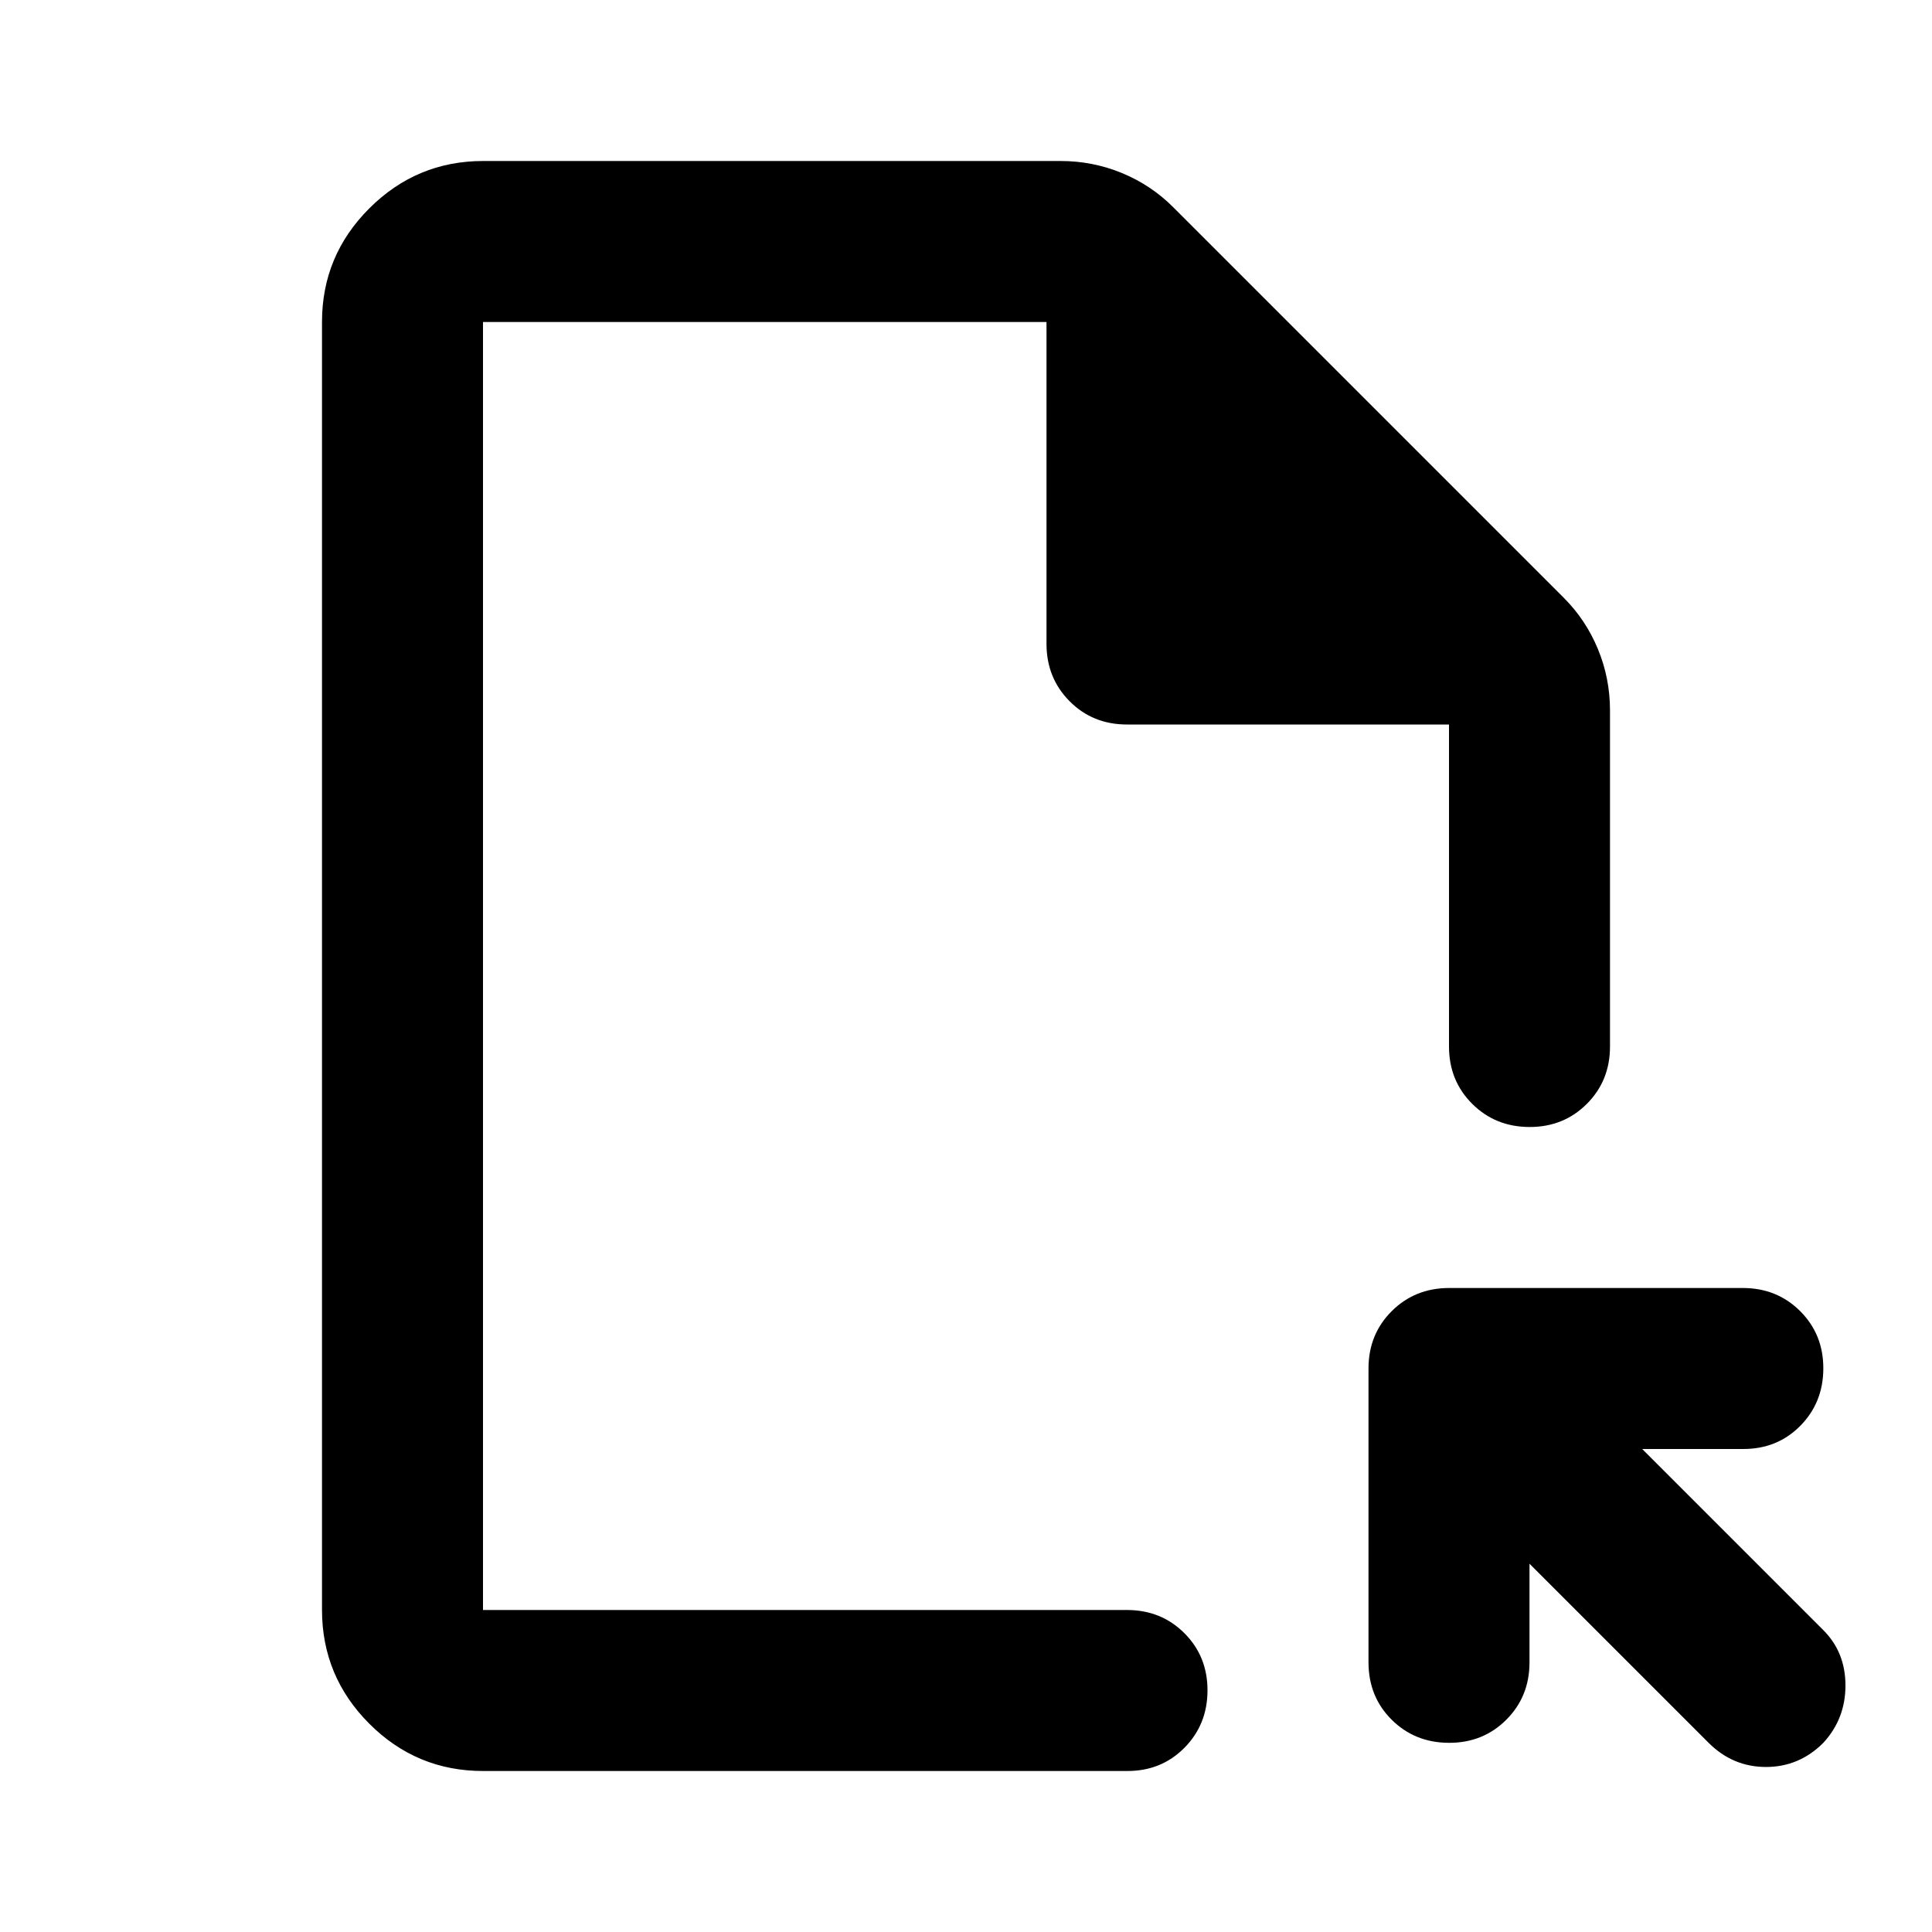
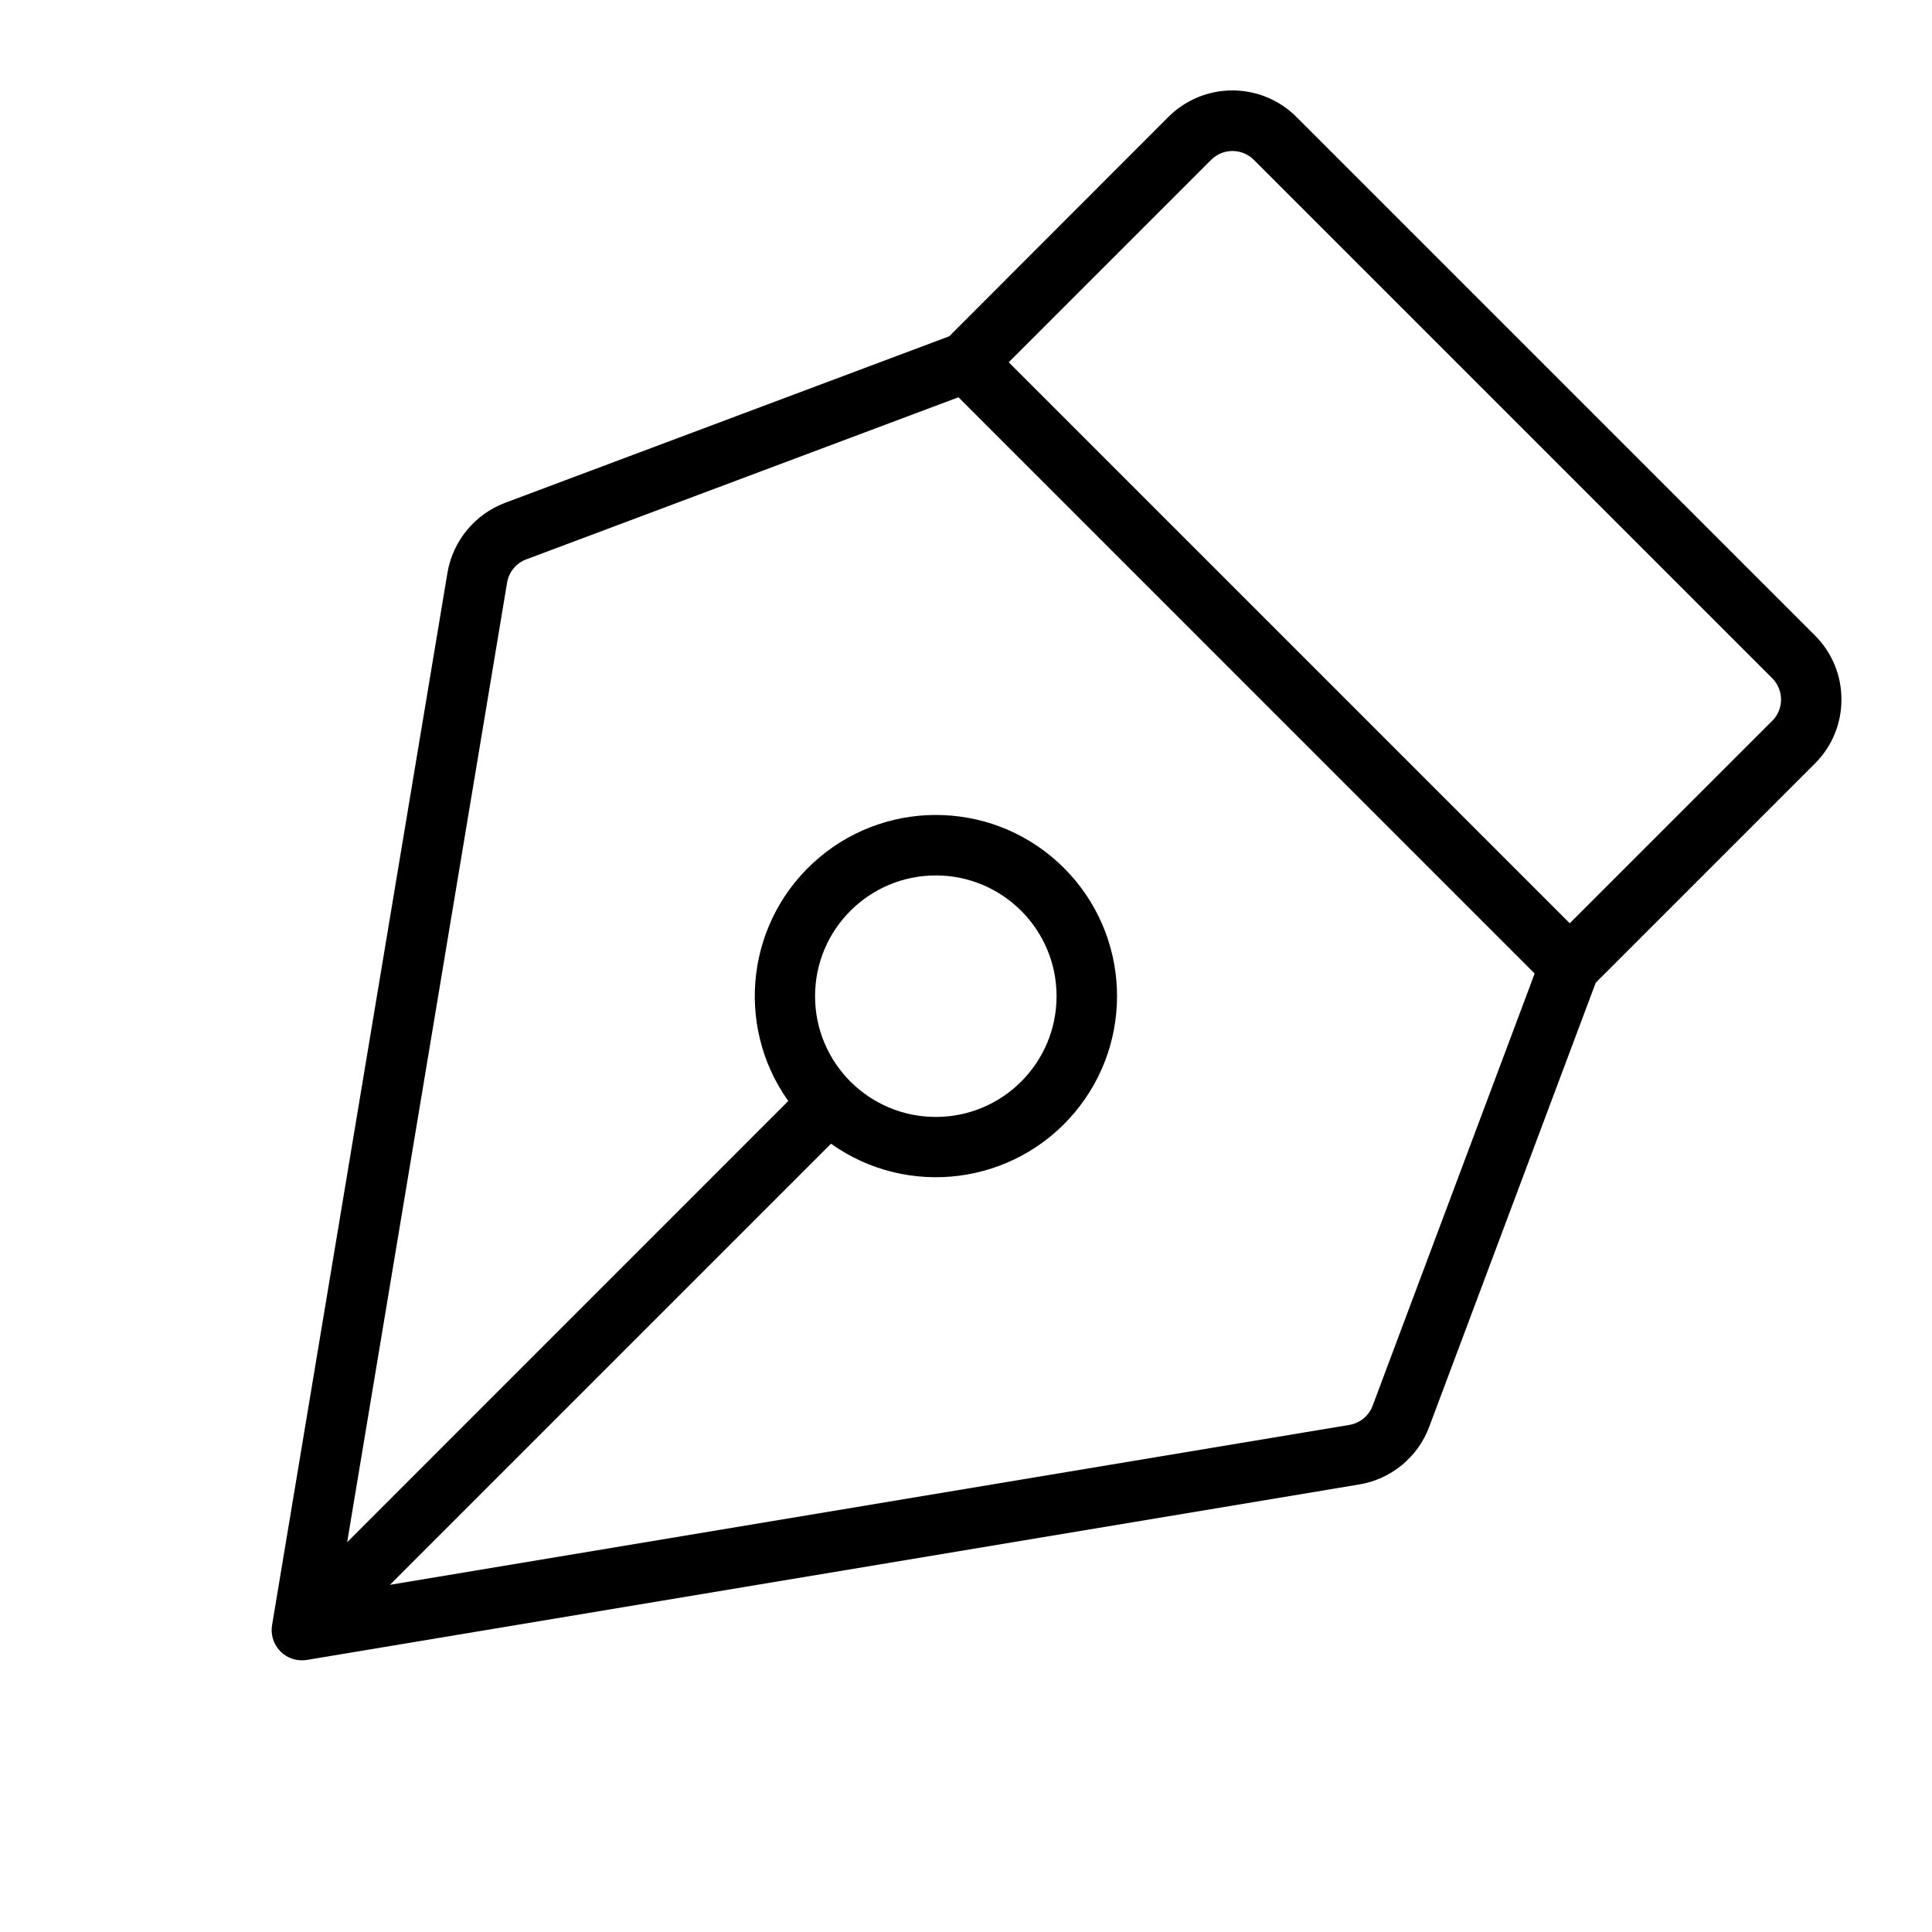
- <svg xmlns="http://www.w3.org/2000/svg" width="64" height="64" viewBox="0 0 24 24">
-   <path fill="currentColor" d="M6 22q-.825 0-1.412-.587T4 20V4q0-.825.588-1.412T6 2h7.175q.4 0 .763.15t.637.425l4.85 4.85q.275.275.425.638t.15.762V13q0 .425-.288.713T19 14t-.712-.288T18 13V9h-4q-.425 0-.712-.288T13 8V4H6v16h8q.425 0 .713.288T15 21t-.288.713T14 22zm13-2.575v1.225q0 .425-.288.713T18 21.65t-.712-.287T17 20.65V17q0-.425.288-.712T18 16h3.65q.425 0 .713.288t.287.712t-.287.713t-.713.287H20.4l2.25 2.25q.275.275.275.688t-.275.712q-.3.3-.712.3t-.713-.3zM6 20V4z" />
+ <svg xmlns="http://www.w3.org/2000/svg" width="64" height="64" viewBox="0 0 256 256">
+   <path fill="currentColor" d="M244 92.68a11.93 11.93 0 0 0-3.51-8.48L171.8 15.51a12 12 0 0 0-17 0l-29.02 29.05l-58.86 22.07a12.06 12.06 0 0 0-7.63 9.26L36.05 215.34A4 4 0 0 0 40 220a5 5 0 0 0 .66-.05L180.1 196.7a12 12 0 0 0 9.27-7.62l22.07-58.86l29-29a11.92 11.92 0 0 0 3.56-8.54m-62.12 93.59a4 4 0 0 1-3.09 2.54L51.66 210l58.45-58.45a24 24 0 1 0-5.66-5.66L46 204.35L67.19 77.21a4 4 0 0 1 2.54-3.09L127 52.64L203.35 129ZM108 132a16 16 0 1 1 16 16a16 16 0 0 1-16-16m126.83-36.49L208 122.34L133.66 48l26.82-26.82a4 4 0 0 1 5.66 0l68.69 68.69a4 4 0 0 1 0 5.65Z" />
</svg>
